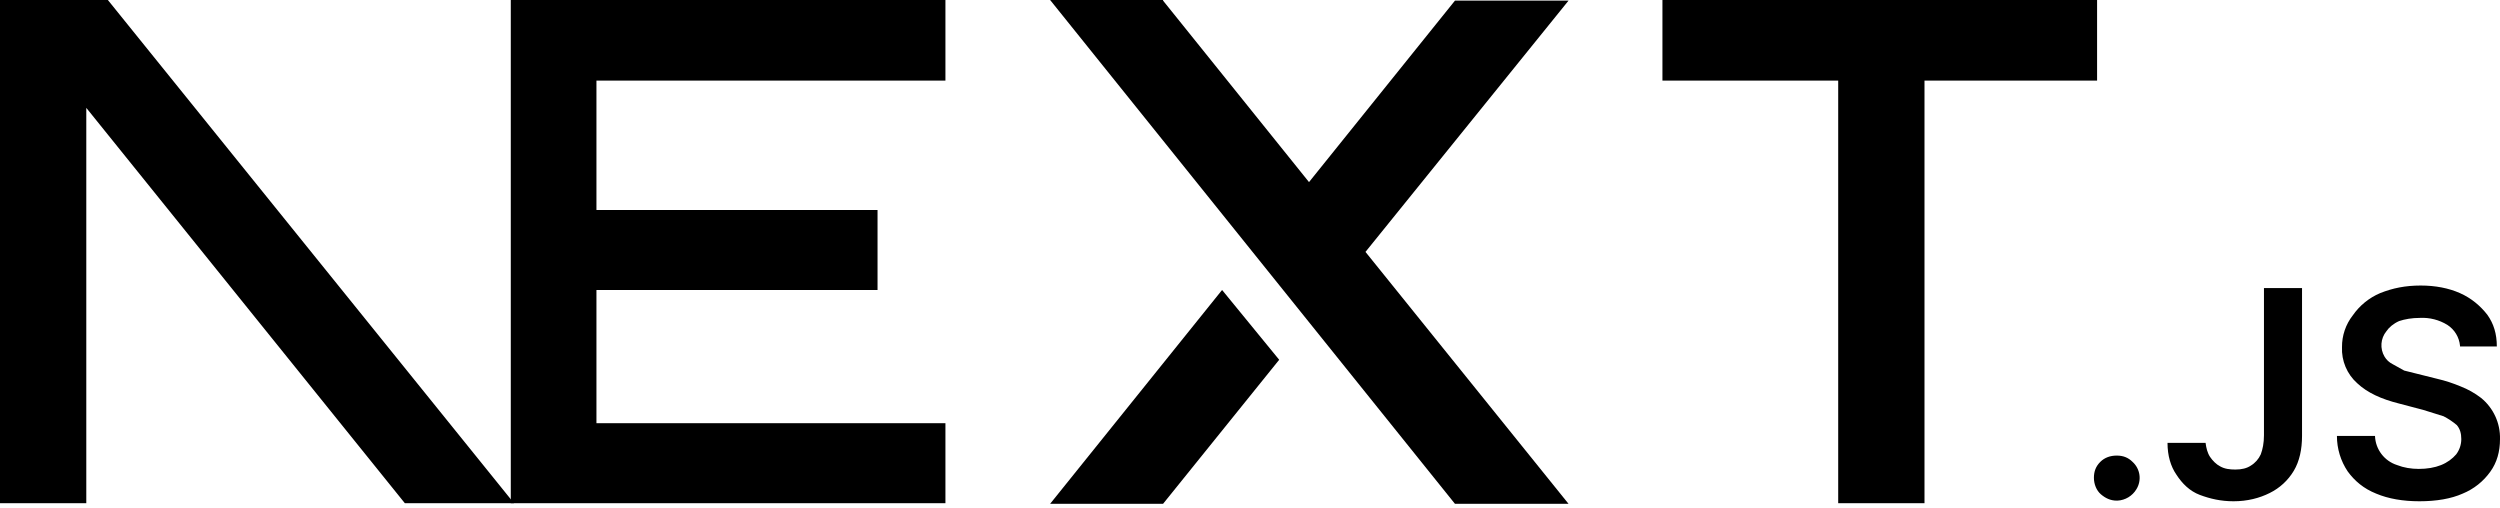
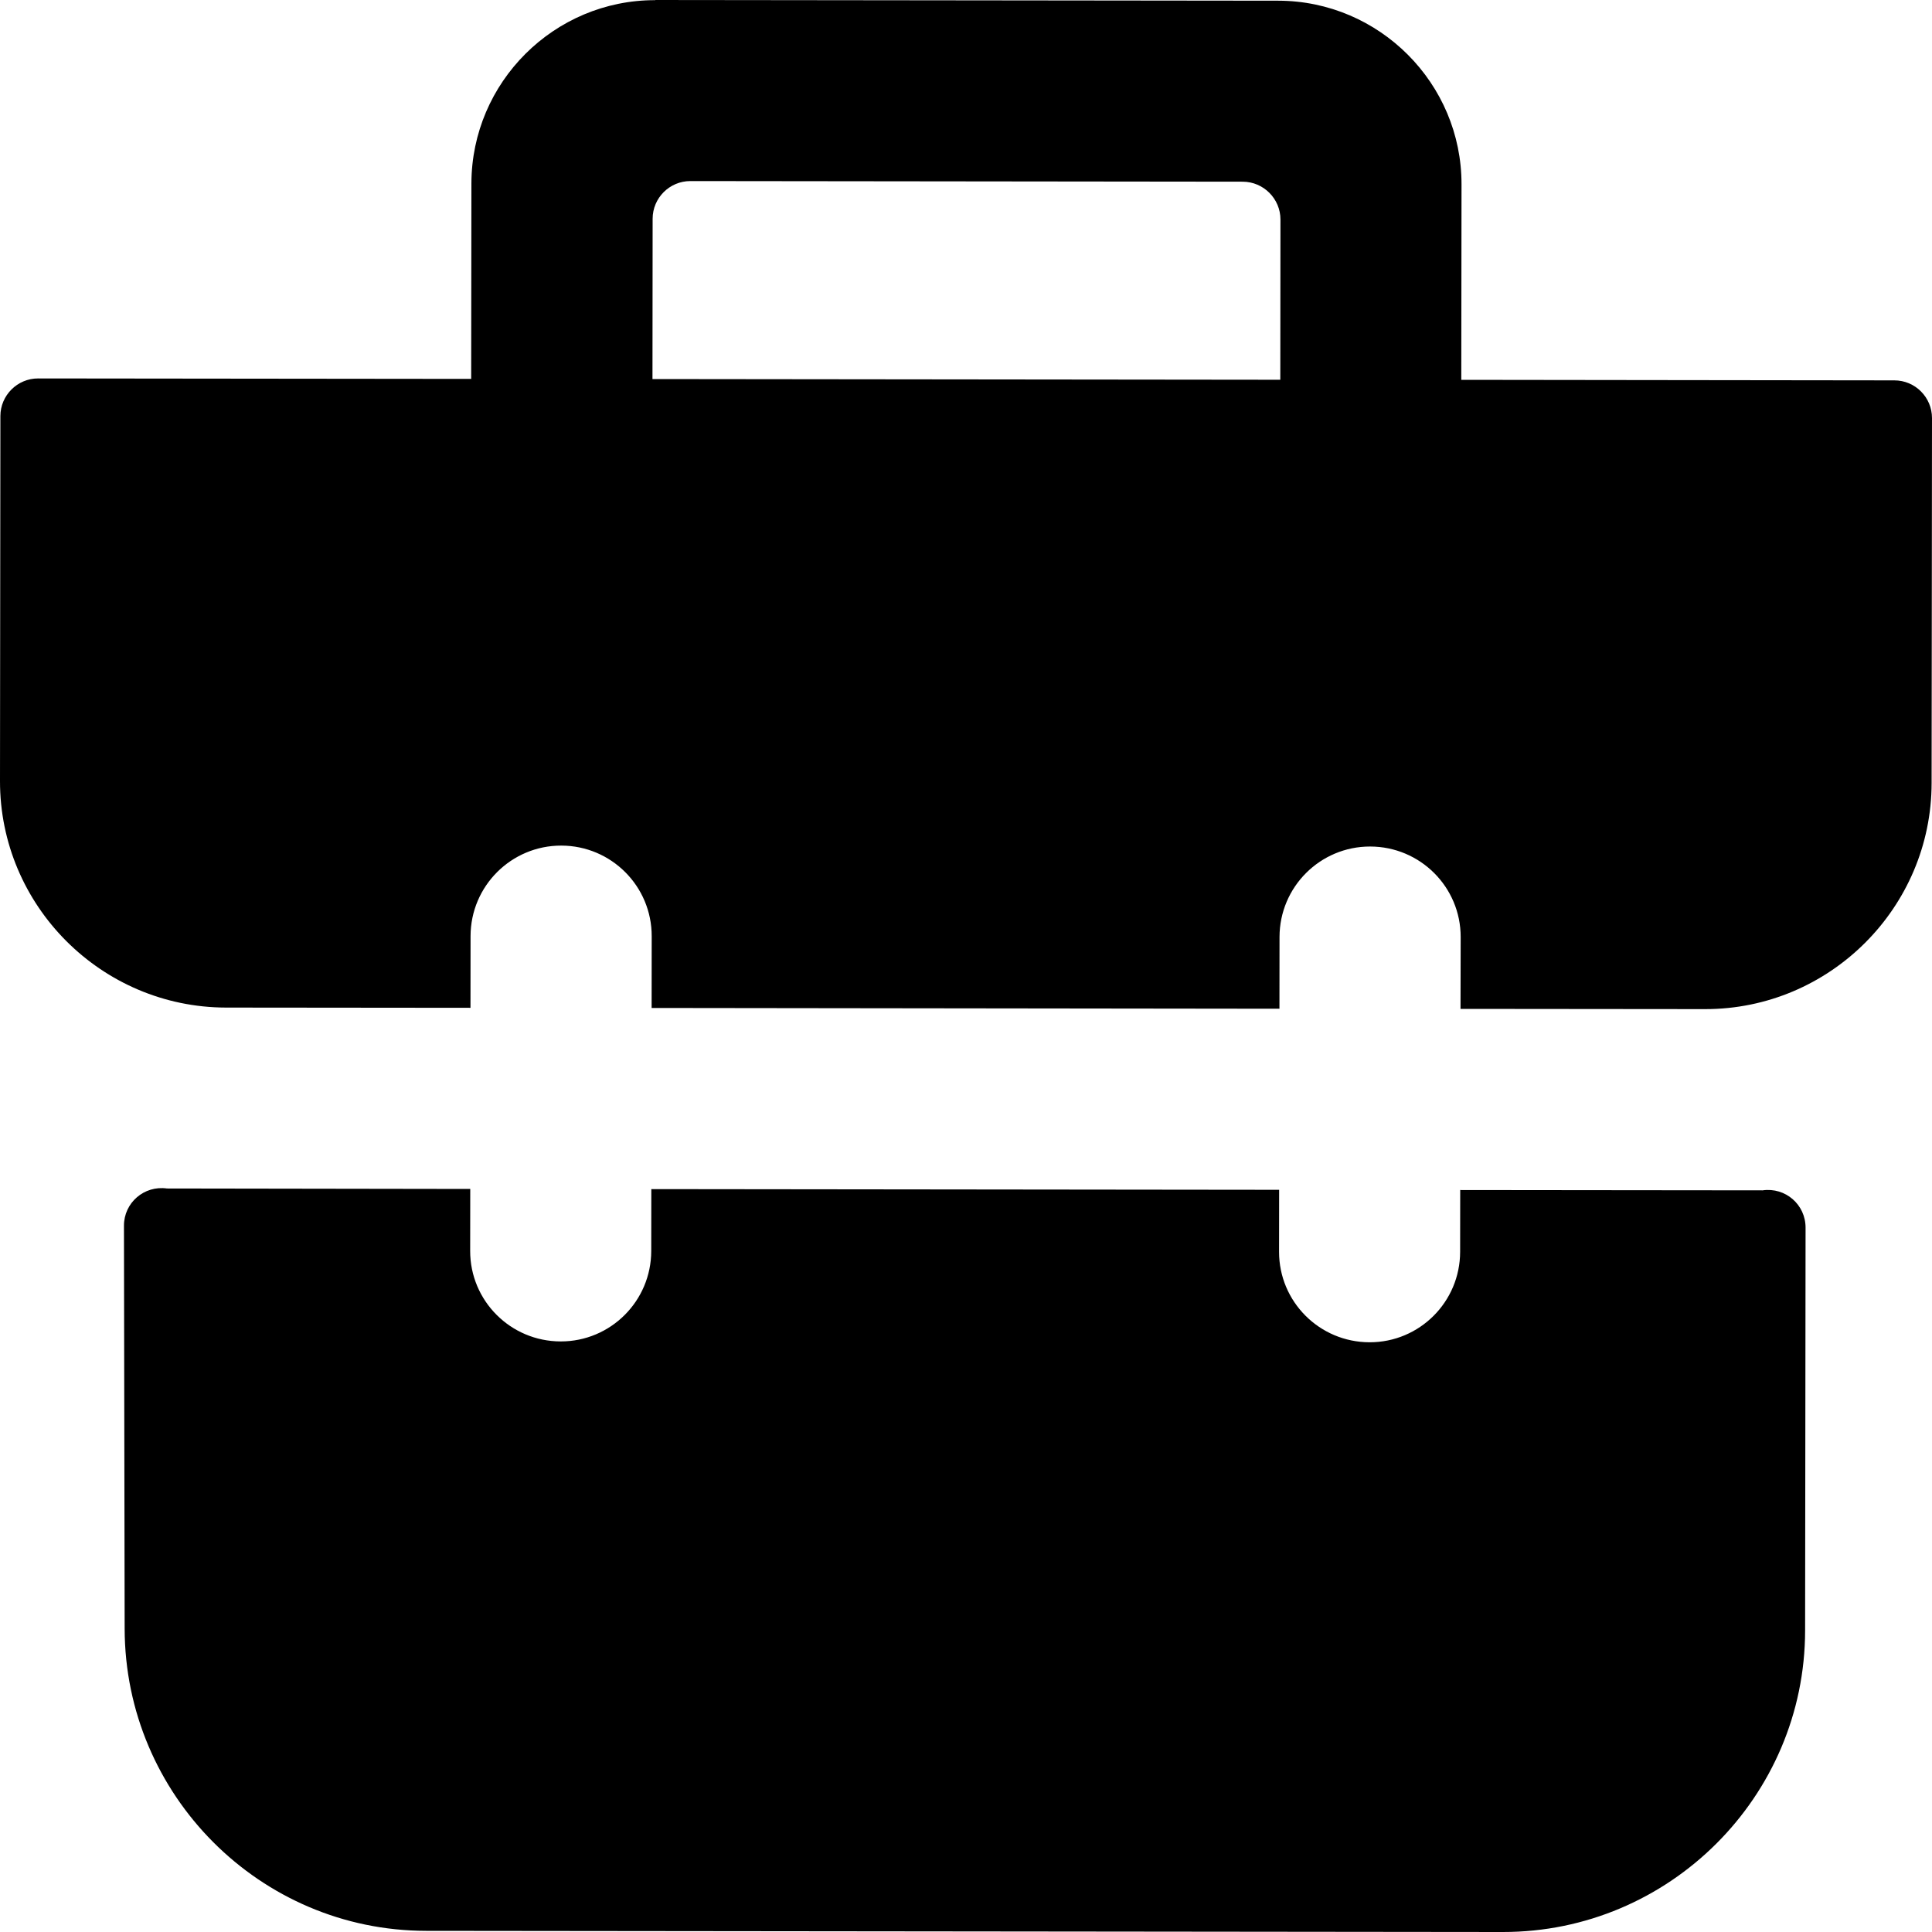
- <svg xmlns="http://www.w3.org/2000/svg" fill="none" viewBox="0 0 394 80">
-   <path fill="#000" d="M262 0h68.5v12.7h-27.2v66.6h-13.6V12.7H262V0ZM149 0v12.7H94v20.4h44.3v12.6H94v21h55v12.6H80.5V0h68.7zm34.3 0h-17.8l63.8 79.4h17.9l-32-39.7 32-39.6h-17.9l-23 28.6-23-28.6zm18.3 56.7-9-11-27.1 33.7h17.8l18.3-22.7z" />
-   <path fill="#000" d="M81 79.3 17 0H0v79.3h13.6V17l50.2 62.3H81Zm252.6-.4c-1 0-1.8-.4-2.5-1s-1.1-1.6-1.1-2.6.3-1.8 1-2.5 1.6-1 2.6-1 1.8.3 2.5 1a3.4 3.4 0 0 1 .6 4.3 3.7 3.7 0 0 1-3 1.8zm23.2-33.5h6v23.3c0 2.1-.4 4-1.3 5.5a9.1 9.1 0 0 1-3.8 3.5c-1.6.8-3.5 1.3-5.7 1.3-2 0-3.7-.4-5.3-1s-2.8-1.8-3.7-3.2c-.9-1.3-1.4-3-1.4-5h6c.1.8.3 1.6.7 2.2s1 1.2 1.6 1.5c.7.4 1.5.5 2.4.5 1 0 1.8-.2 2.4-.6a4 4 0 0 0 1.6-1.8c.3-.8.5-1.8.5-3V45.5zm30.9 9.1a4.4 4.4 0 0 0-2-3.3 7.5 7.5 0 0 0-4.3-1.1c-1.3 0-2.4.2-3.3.5-.9.4-1.6 1-2 1.6a3.5 3.5 0 0 0-.3 4c.3.5.7.9 1.3 1.2l1.8 1 2 .5 3.2.8c1.3.3 2.5.7 3.7 1.2a13 13 0 0 1 3.2 1.8 8.1 8.1 0 0 1 3 6.5c0 2-.5 3.7-1.5 5.1a10 10 0 0 1-4.4 3.5c-1.8.8-4.1 1.2-6.8 1.2-2.6 0-4.9-.4-6.8-1.2-2-.8-3.4-2-4.5-3.5a10 10 0 0 1-1.7-5.6h6a5 5 0 0 0 3.5 4.6c1 .4 2.2.6 3.4.6 1.3 0 2.5-.2 3.5-.6 1-.4 1.8-1 2.4-1.7a4 4 0 0 0 .8-2.4c0-.9-.2-1.6-.7-2.2a11 11 0 0 0-2.1-1.4l-3.2-1-3.8-1c-2.8-.7-5-1.7-6.6-3.2a7.2 7.2 0 0 1-2.4-5.7 8 8 0 0 1 1.7-5 10 10 0 0 1 4.3-3.5c2-.8 4-1.2 6.4-1.2 2.3 0 4.4.4 6.2 1.2 1.8.8 3.2 2 4.3 3.4 1 1.4 1.5 3 1.5 5h-5.8z" />
+ <svg xmlns="http://www.w3.org/2000/svg" width="25" height="25" viewBox="0 0 25 25" fill="none">
+   <path fill-rule="evenodd" clip-rule="evenodd" d="M22.808 15.403C23.104 15.361 23.365 15.588 23.364 15.887L23.358 21.1C23.356 23.25 21.599 25.002 19.448 25L5.514 24.985C3.363 24.983 1.617 23.227 1.613 21.076L1.604 15.862C1.603 15.563 1.866 15.337 2.161 15.379L6.085 15.385L6.084 16.186C6.083 16.833 6.607 17.357 7.255 17.358C7.902 17.359 8.426 16.835 8.427 16.188L8.428 15.387L16.552 15.396L16.551 16.197C16.55 16.844 17.074 17.368 17.722 17.369C18.369 17.37 18.893 16.846 18.894 16.199L18.895 15.399L22.806 15.403L22.808 15.403ZM8.48 0L16.54 0.009C17.848 0.011 18.914 1.078 18.912 2.386L18.909 4.915L24.513 4.922C24.782 4.922 25 5.141 25 5.41L24.995 10.133C24.993 11.746 23.676 13.06 22.063 13.058L18.899 13.055L18.901 12.126C18.902 11.479 18.378 10.955 17.73 10.954C17.083 10.953 16.558 11.477 16.557 12.124L16.556 13.053L8.432 13.043L8.433 12.115C8.434 11.467 7.91 10.943 7.263 10.942C6.616 10.941 6.09 11.465 6.089 12.113L6.088 13.041L2.926 13.038C1.312 13.036 -0.002 11.719 2.52408e-06 10.107L0.005 5.384C0.005 5.116 0.225 4.896 0.494 4.897L6.097 4.903L6.1 2.373C6.103 1.065 7.17 -0 8.479 0.002L8.48 0ZM16.081 2.351L8.933 2.343C8.665 2.343 8.445 2.561 8.445 2.831L8.443 4.905L16.567 4.914L16.569 2.84C16.569 2.572 16.35 2.352 16.081 2.351Z" fill="black" />
</svg>
